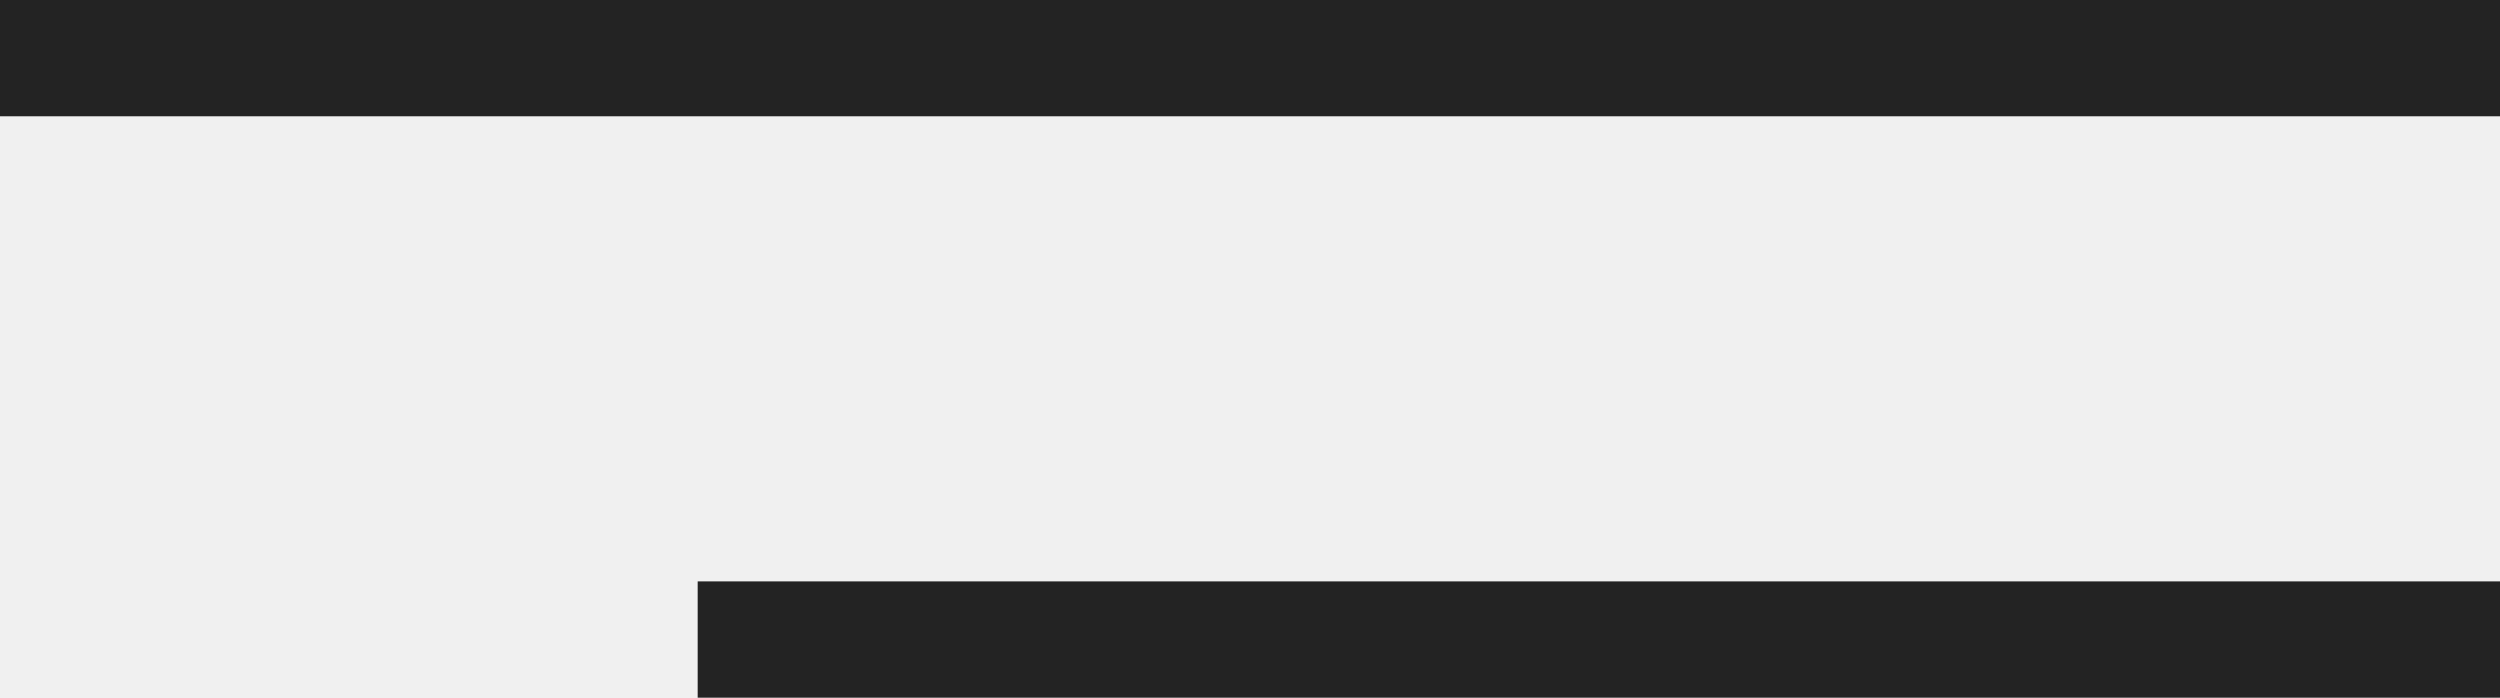
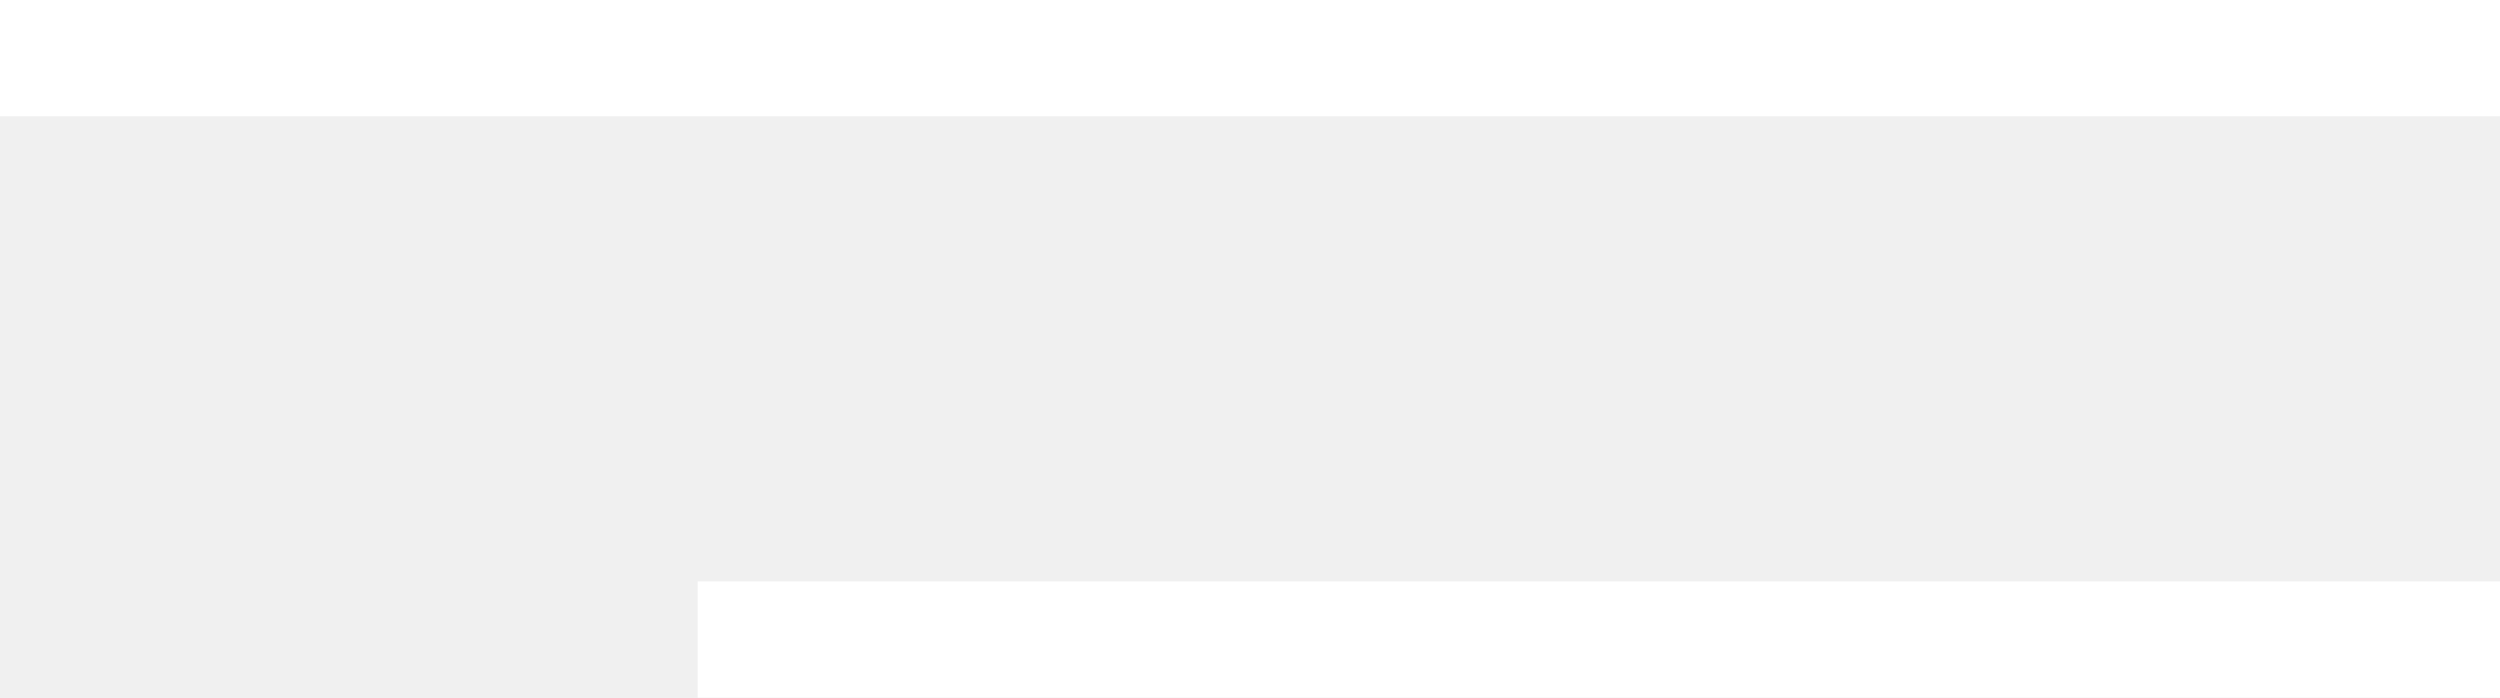
<svg xmlns="http://www.w3.org/2000/svg" width="43" height="12" viewBox="0 0 43 12">
  <g transform="translate(-291.5 -43.5)">
-     <line x2="43" transform="translate(291.5 44.5)" fill="none" stroke="#232323" stroke-width="2" />
-     <line x2="31" transform="translate(303.5 54.5)" fill="none" stroke="#232323" stroke-width="2" />
+     <line x2="43" transform="translate(291.5 44.5)" fill="none" stroke="#ffffff" stroke-width="2" />
+     <line x2="31" transform="translate(303.5 54.5)" fill="none" stroke="#ffffff" stroke-width="2" />
  </g>
</svg>
